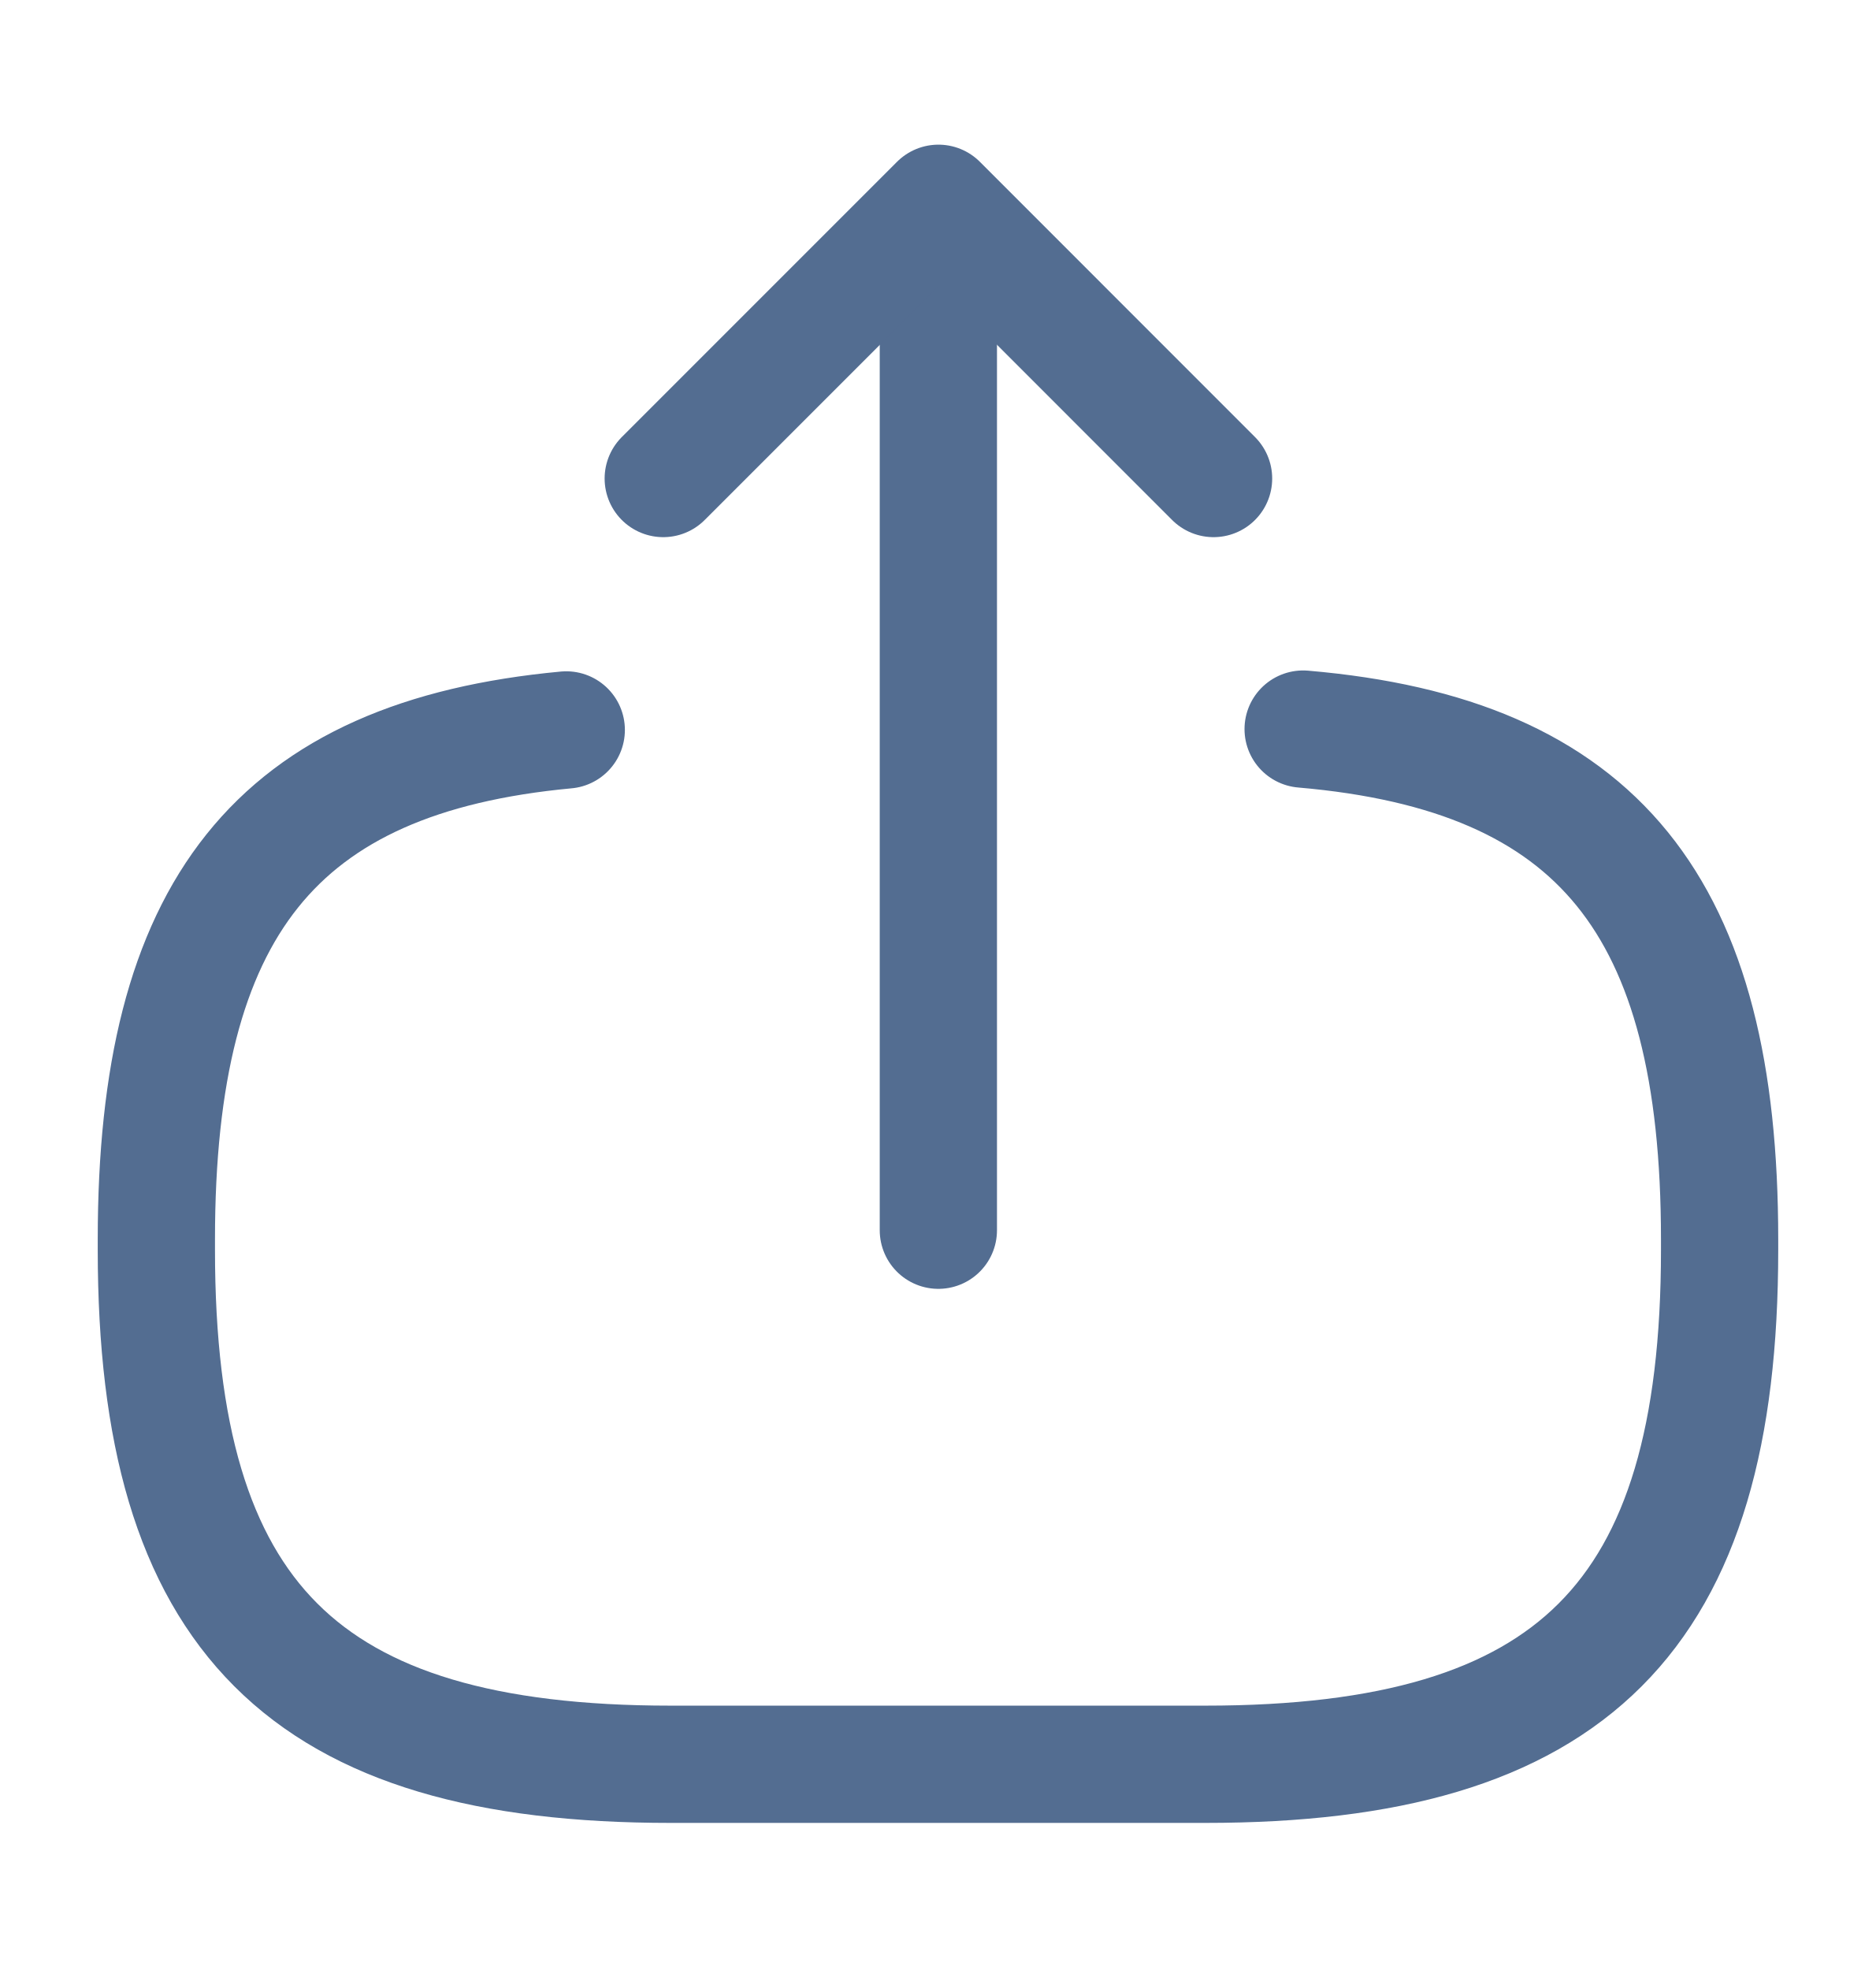
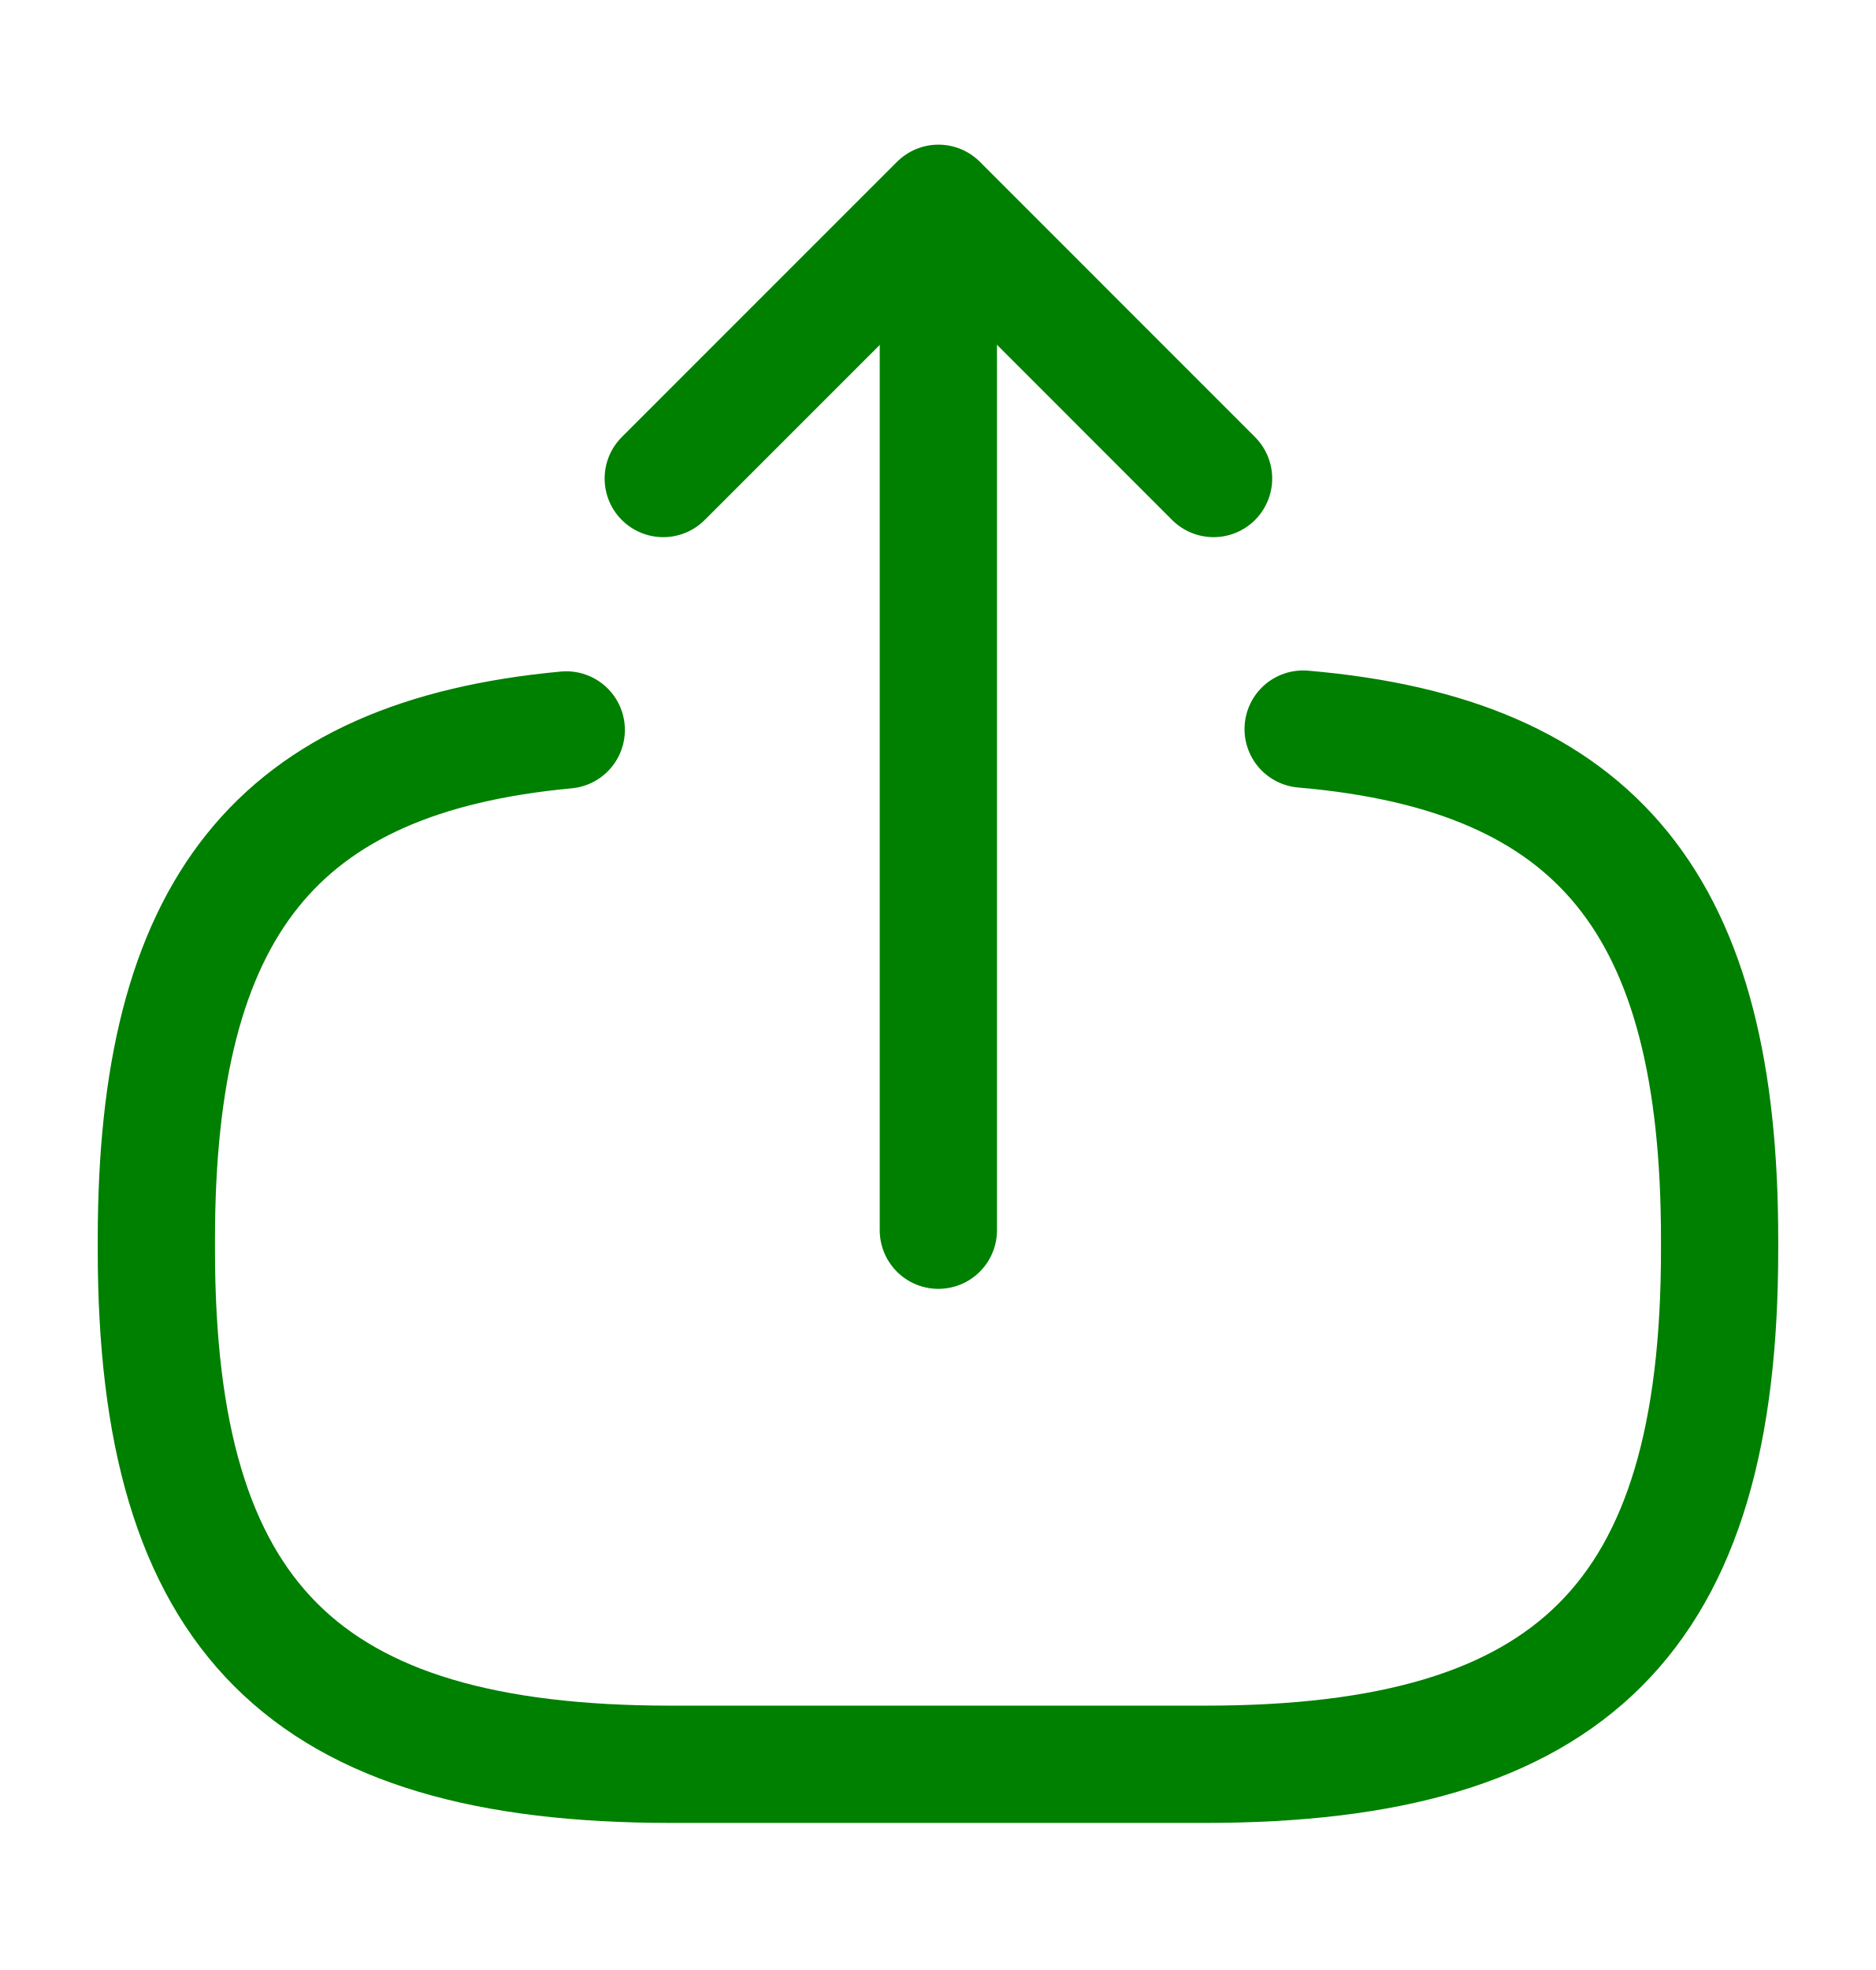
<svg xmlns="http://www.w3.org/2000/svg" width="20" height="21" viewBox="0 0 20 21" fill="none">
-   <path d="M13.893 7.772C17.046 8.043 18.333 9.664 18.333 13.211V13.325C18.333 17.239 16.766 18.807 12.851 18.807H7.149C3.234 18.807 1.667 17.239 1.667 13.325V13.211C1.667 9.69 2.937 8.07 6.037 7.781" stroke="#536D91" stroke-width="1.25" stroke-linecap="round" stroke-linejoin="round" />
-   <path d="M10.004 13.114V3.148" stroke="#536D91" stroke-width="1.25" stroke-linecap="round" stroke-linejoin="round" />
-   <path d="M12.938 5.101L10.005 2.167L7.071 5.101" stroke="#536D91" stroke-width="1.25" stroke-linecap="round" stroke-linejoin="round" />
+   <path d="M13.893 7.772C17.046 8.043 18.333 9.664 18.333 13.211V13.325C18.333 17.239 16.766 18.807 12.851 18.807H7.149C3.234 18.807 1.667 17.239 1.667 13.325V13.211C1.667 9.69 2.937 8.07 6.037 7.781" stroke="green" stroke-width="1.25" stroke-linecap="round" stroke-linejoin="round" />
+   <path d="M10.004 13.114V3.148" stroke="green" stroke-width="1.25" stroke-linecap="round" stroke-linejoin="round" />
+   <path d="M12.938 5.101L10.005 2.167L7.071 5.101" stroke="green" stroke-width="1.25" stroke-linecap="round" stroke-linejoin="round" />
</svg>
